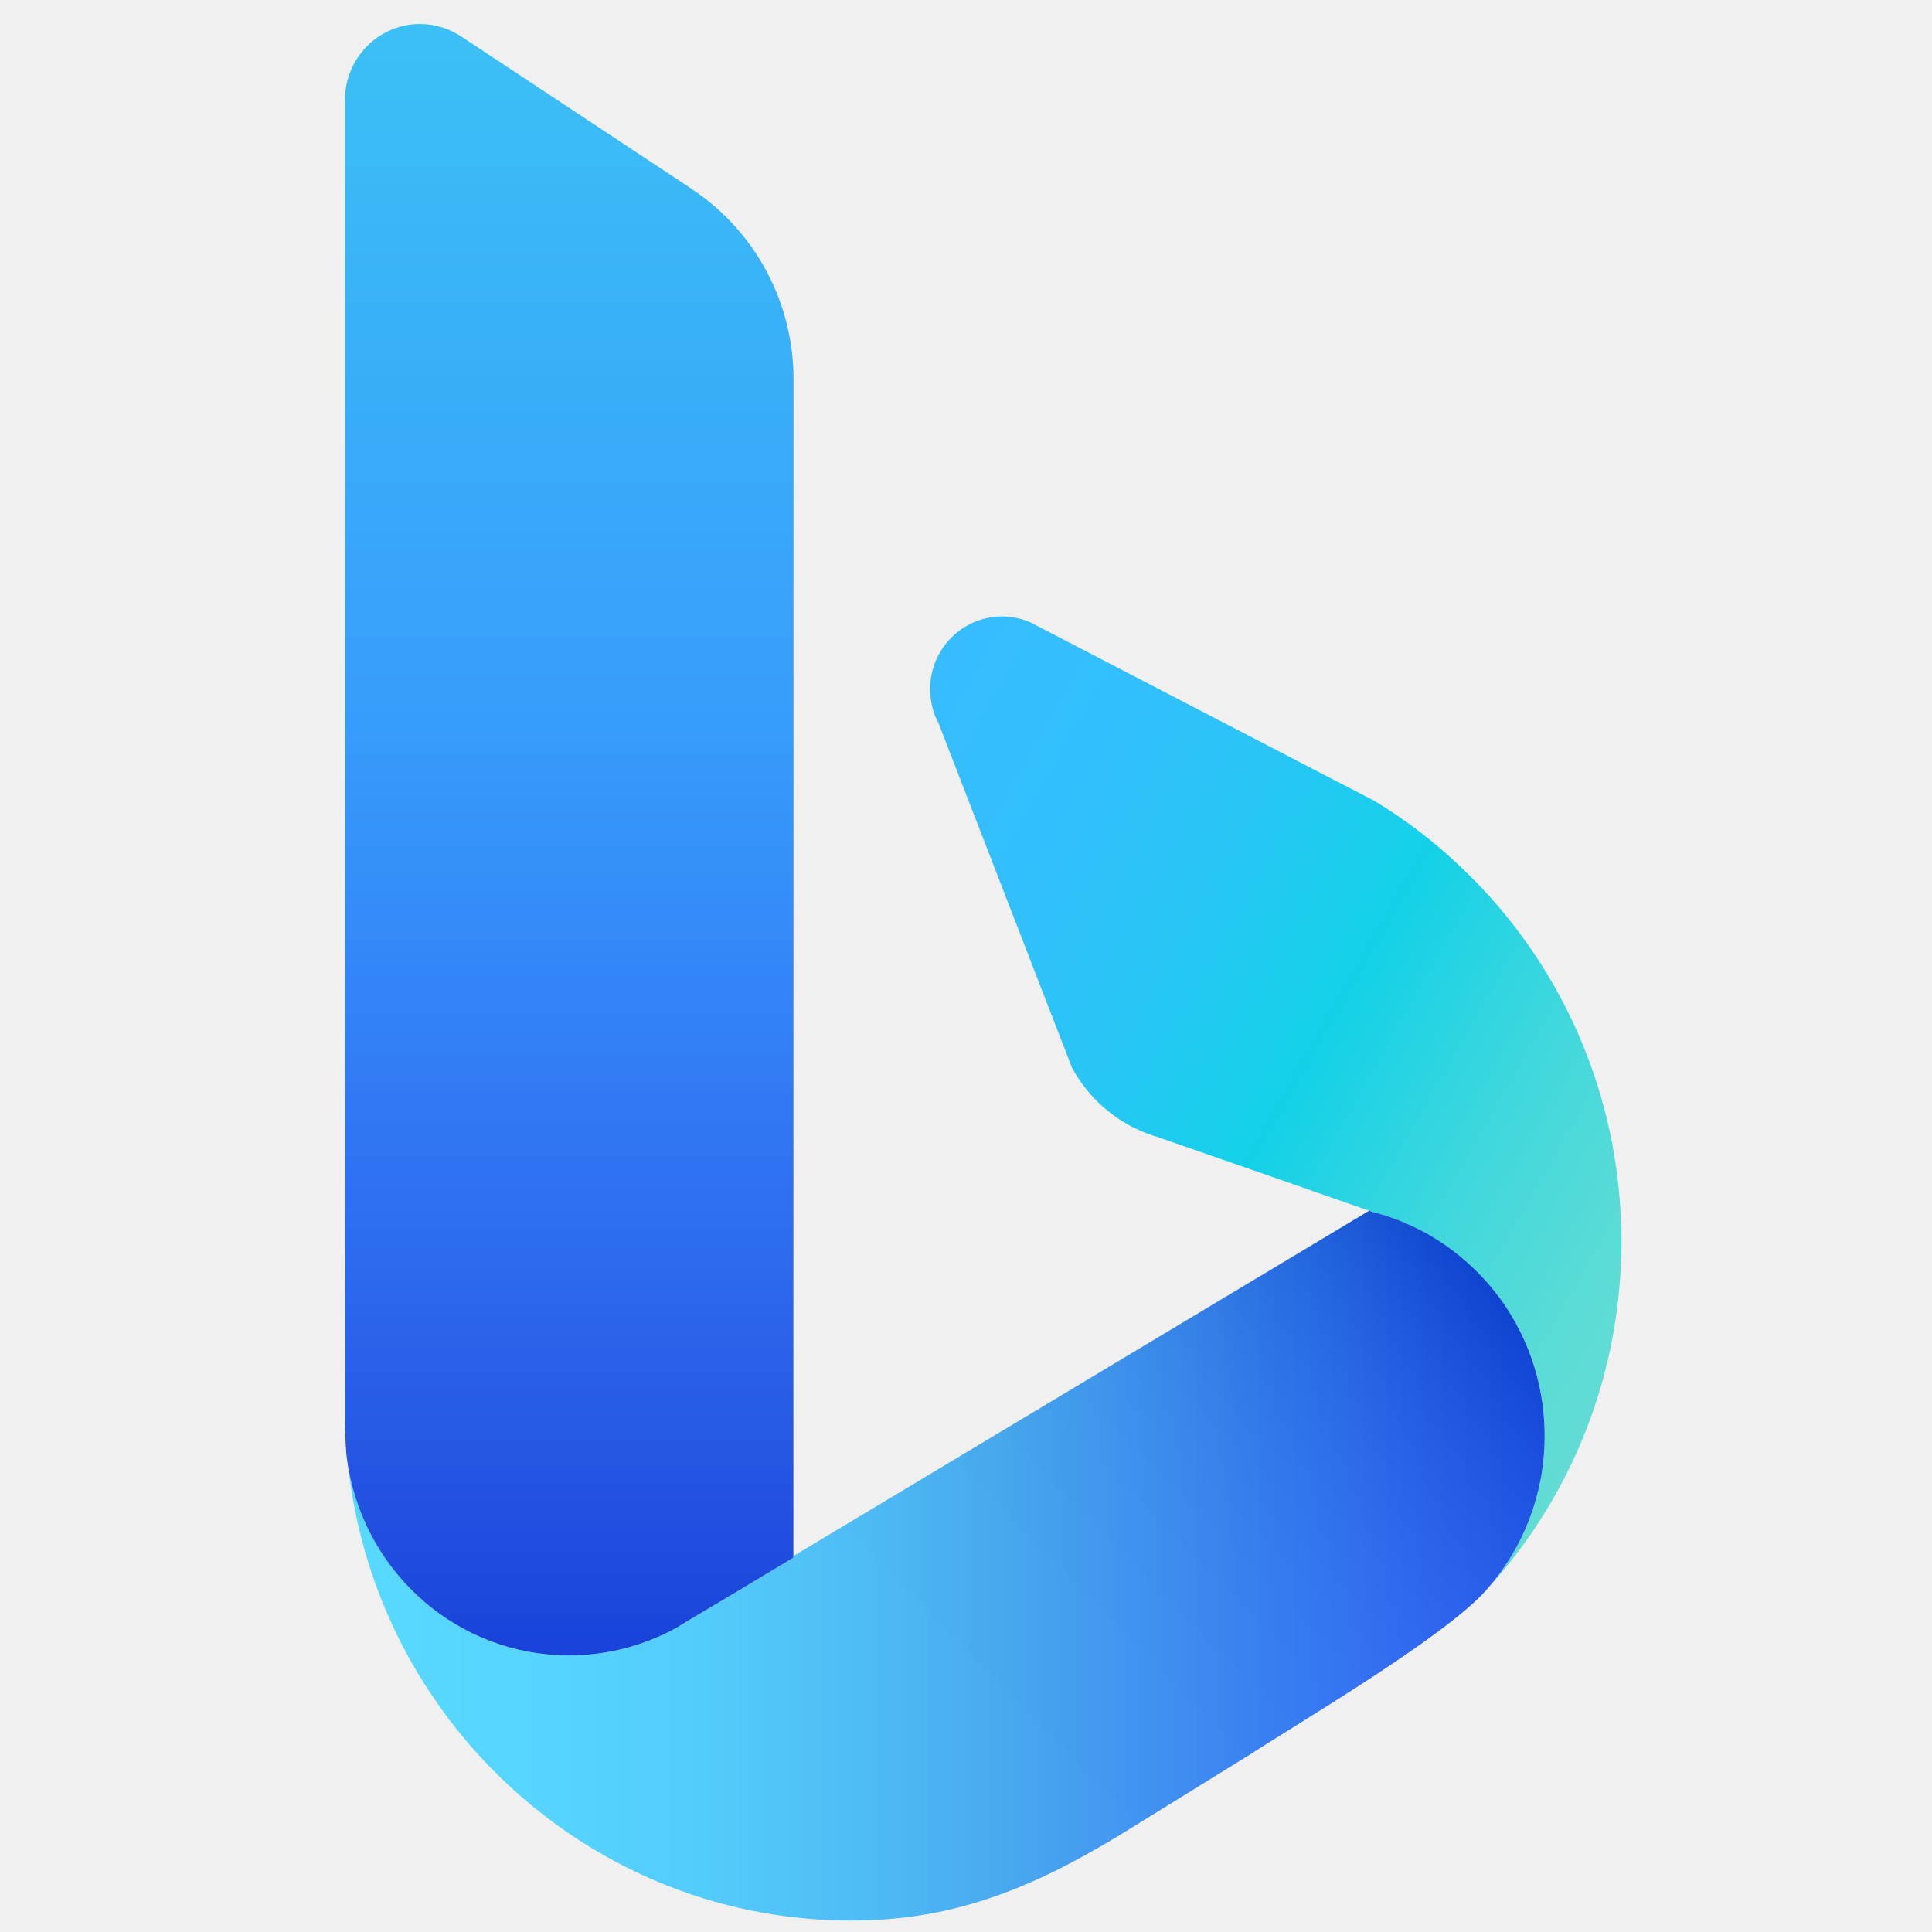
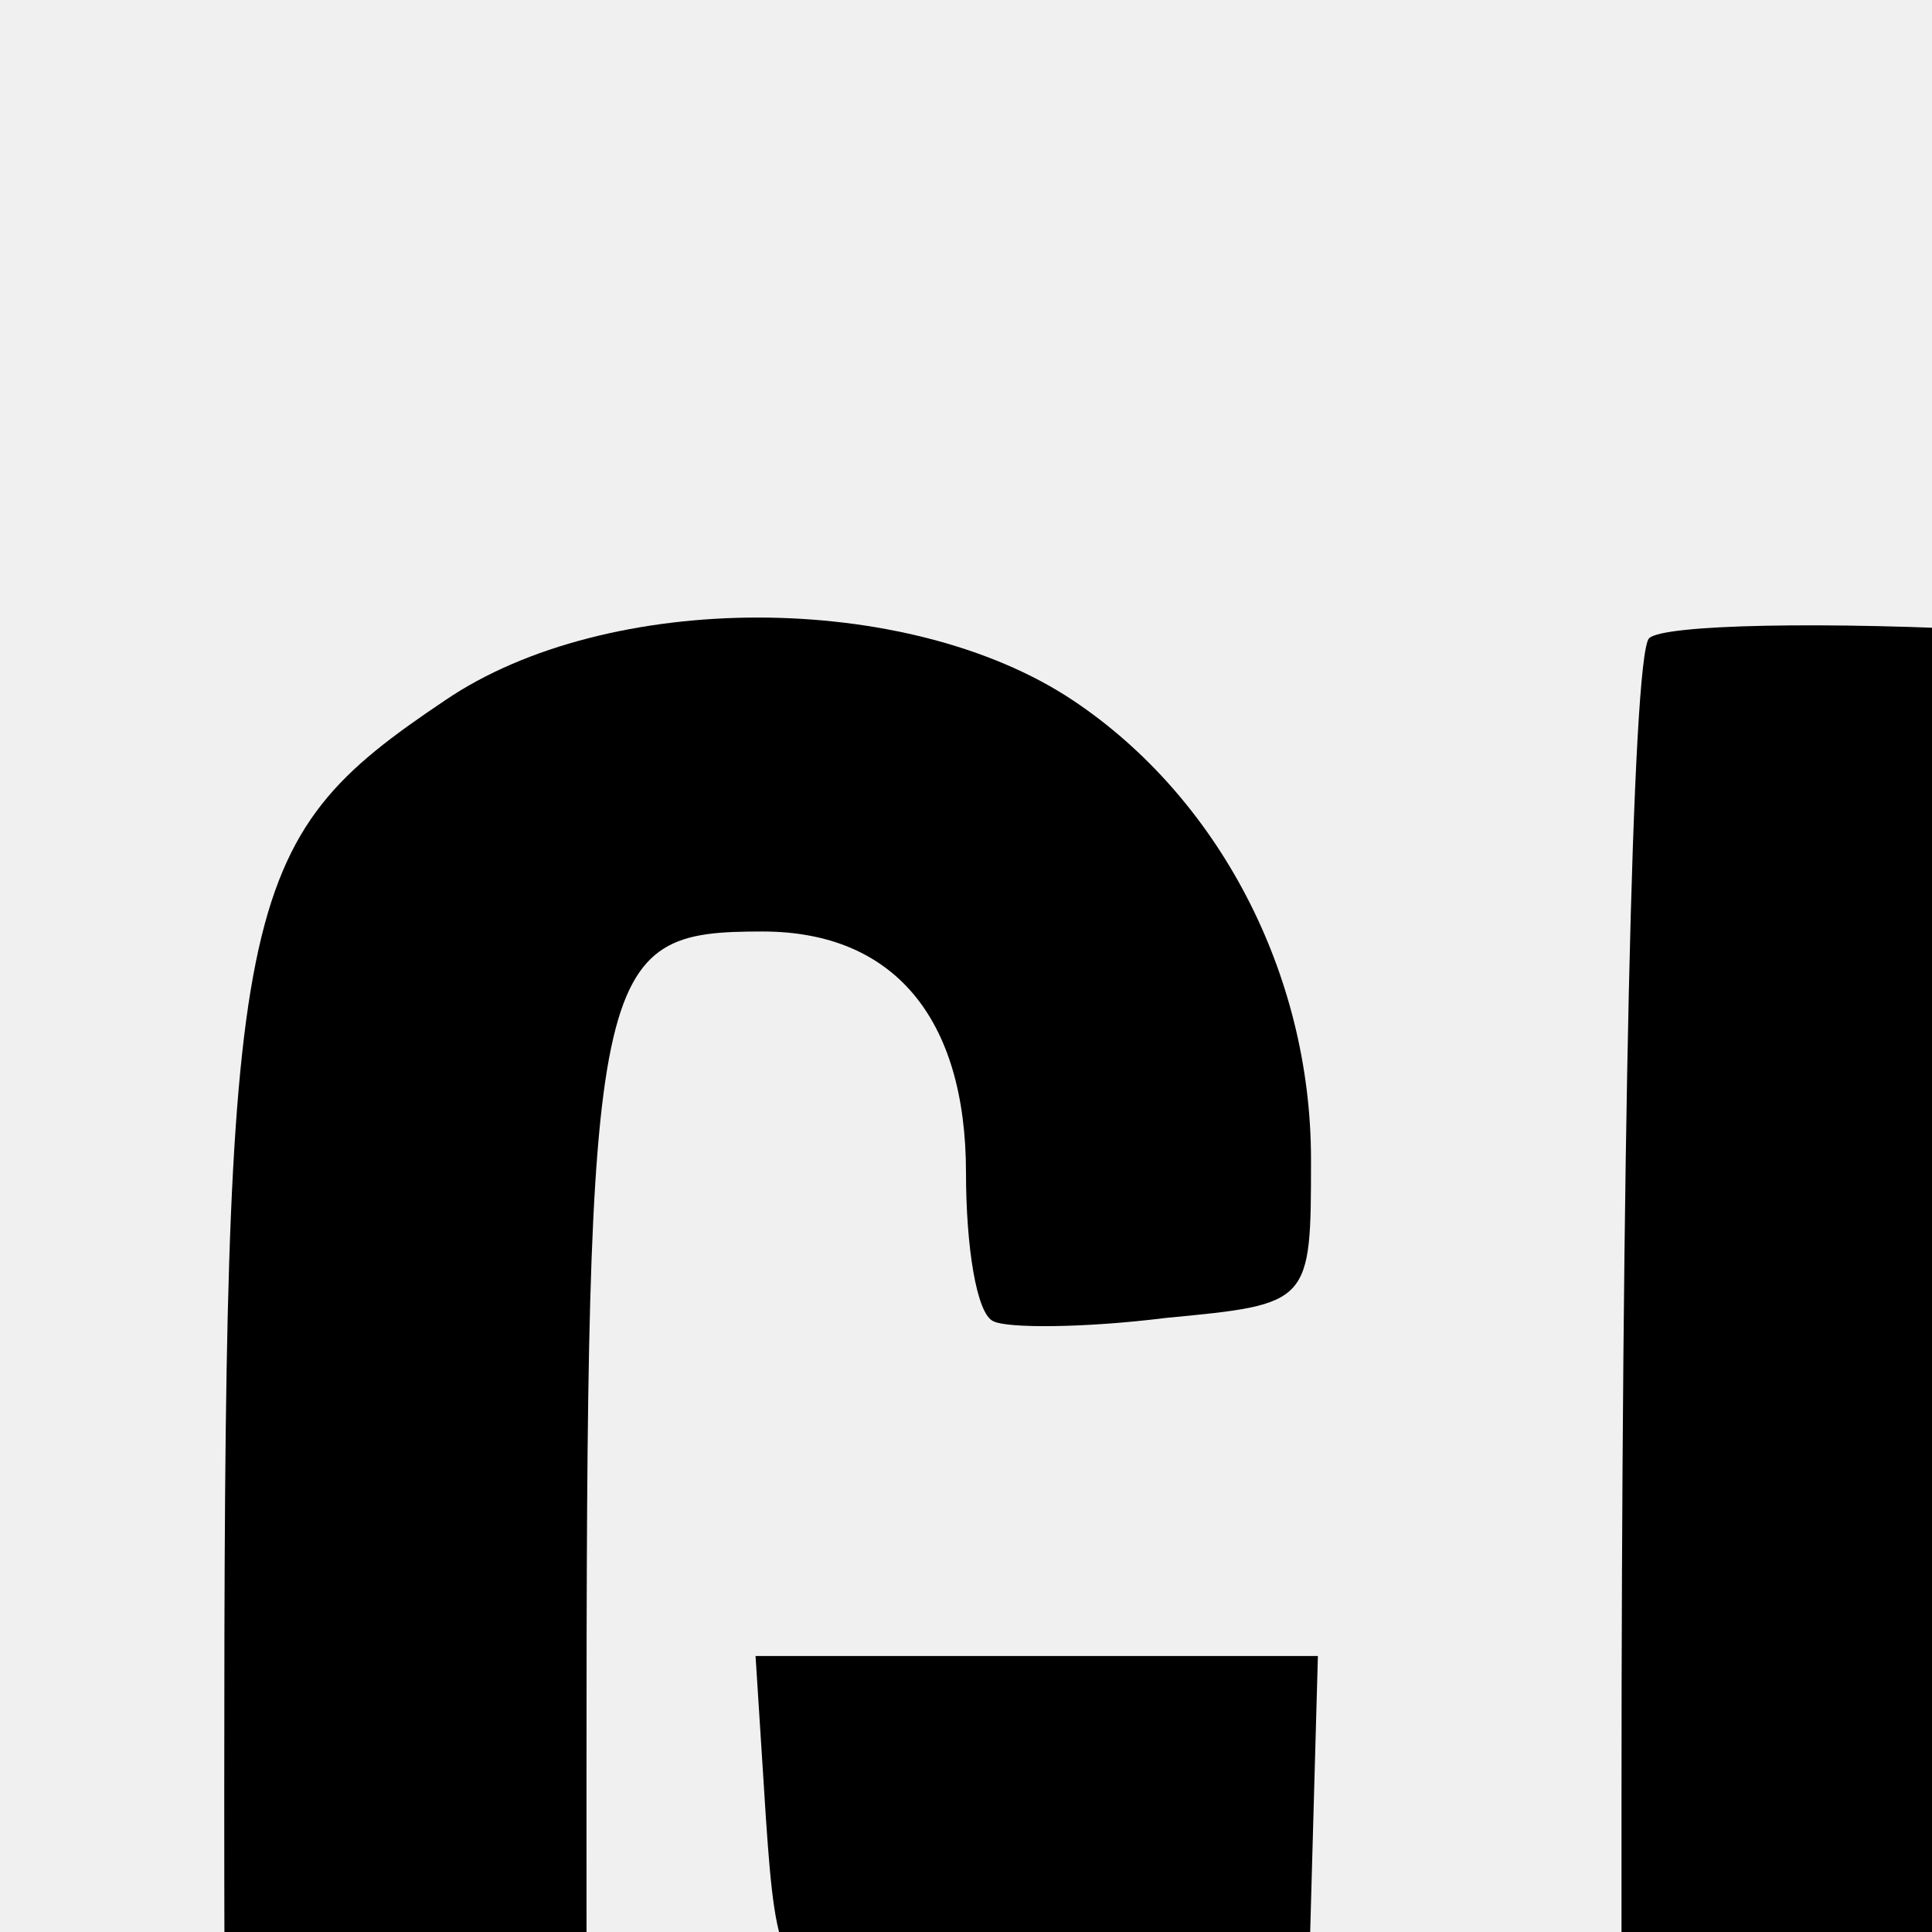
<svg xmlns="http://www.w3.org/2000/svg" width="512" height="512" viewBox="0 0 56 56" fill="none">
-   <g clip-path="url(#clip0_36_2239)">
-     <path d="M46.998 35.987C46.998 36.532 46.969 37.075 46.91 37.609C46.562 40.87 45.168 43.818 43.07 46.098C43.334 45.801 43.573 45.481 43.782 45.14C43.943 44.88 44.086 44.609 44.207 44.327C44.251 44.234 44.291 44.137 44.324 44.041C44.364 43.948 44.397 43.851 44.427 43.755C44.46 43.666 44.489 43.574 44.515 43.481C44.54 43.384 44.566 43.288 44.588 43.191C44.592 43.18 44.596 43.169 44.599 43.158C44.621 43.061 44.639 42.965 44.657 42.868C44.676 42.768 44.694 42.667 44.709 42.568C44.709 42.564 44.709 42.564 44.709 42.561C44.724 42.468 44.734 42.375 44.742 42.278C44.764 42.059 44.775 41.84 44.775 41.617C44.775 40.362 44.434 39.185 43.836 38.183C43.701 37.949 43.55 37.726 43.385 37.515C43.191 37.262 42.982 37.025 42.755 36.805C42.19 36.252 41.53 35.799 40.8 35.48C40.485 35.338 40.155 35.224 39.817 35.138C39.813 35.138 39.806 35.134 39.803 35.134L39.685 35.093L37.976 34.499V34.496L33.506 32.94C33.491 32.936 33.472 32.936 33.462 32.932L33.183 32.829C32.284 32.472 31.539 31.804 31.074 30.953L29.442 26.739L27.571 21.911L27.212 20.98L27.12 20.79C27.017 20.537 26.962 20.262 26.962 19.977C26.962 19.903 26.962 19.829 26.97 19.762C27.076 18.699 27.967 17.868 29.046 17.868C29.332 17.868 29.607 17.927 29.857 18.035L38.188 22.359L39.831 23.21C40.7 23.734 41.511 24.35 42.251 25.045C44.936 27.54 46.697 31.038 46.961 34.948C46.984 35.293 46.998 35.638 46.998 35.987Z" fill="url(#paint0_linear_36_2239)" />
-     <path d="M44.772 41.617C44.772 42.047 44.732 42.463 44.658 42.868C44.635 42.976 44.614 43.084 44.588 43.191C44.541 43.384 44.49 43.57 44.427 43.755C44.394 43.852 44.361 43.948 44.325 44.041C44.288 44.138 44.248 44.231 44.208 44.327C44.086 44.609 43.943 44.88 43.782 45.14C43.573 45.482 43.334 45.801 43.071 46.098C41.856 47.458 37.733 49.881 36.214 50.866L32.841 52.953C30.369 54.495 28.032 55.586 25.087 55.66C24.948 55.664 24.812 55.668 24.676 55.668C24.486 55.668 24.299 55.664 24.111 55.657C19.123 55.464 14.773 52.753 12.264 48.747C11.117 46.916 10.357 44.814 10.101 42.557C10.639 45.642 13.296 47.982 16.498 47.982C17.62 47.982 18.673 47.696 19.593 47.191C19.6 47.187 19.608 47.183 19.616 47.18L19.946 46.979L21.288 46.177L22.997 45.152V45.104L23.218 44.971L38.51 35.799L39.687 35.093L39.804 35.134C39.808 35.134 39.815 35.138 39.818 35.138C40.156 35.223 40.486 35.338 40.801 35.48C41.531 35.799 42.191 36.252 42.756 36.806C42.983 37.025 43.192 37.262 43.386 37.515C43.551 37.726 43.702 37.95 43.837 38.183C44.43 39.184 44.772 40.362 44.772 41.617Z" fill="url(#paint1_linear_36_2239)" />
-     <path d="M23.001 11.008L22.996 45.151L21.287 46.176L19.943 46.977L19.613 47.18C19.607 47.18 19.597 47.186 19.593 47.191C18.671 47.693 17.618 47.983 16.495 47.983C13.292 47.983 10.64 45.643 10.098 42.557C10.073 42.416 10.054 42.268 10.038 42.126C10.018 41.857 10.004 41.593 9.998 41.324V2.899C9.998 1.686 10.971 0.696 12.173 0.696C12.624 0.696 13.045 0.838 13.391 1.072L20.043 5.471C20.078 5.502 20.118 5.528 20.159 5.553C21.878 6.74 23.001 8.74 23.001 11.008Z" fill="url(#paint2_linear_36_2239)" />
-     <path opacity="0.15" d="M44.772 41.617C44.772 42.047 44.732 42.463 44.658 42.868C44.635 42.976 44.614 43.084 44.588 43.191C44.541 43.384 44.49 43.57 44.427 43.755C44.394 43.852 44.361 43.948 44.325 44.041C44.288 44.138 44.248 44.231 44.208 44.327C44.086 44.609 43.943 44.88 43.782 45.14C43.573 45.482 43.335 45.801 43.071 46.098C41.856 47.458 37.733 49.881 36.214 50.866L32.841 52.953C30.369 54.495 28.032 55.586 25.087 55.66C24.948 55.664 24.812 55.668 24.676 55.668C24.486 55.668 24.299 55.664 24.111 55.657C19.123 55.464 14.773 52.753 12.264 48.747C11.117 46.916 10.357 44.814 10.101 42.557C10.639 45.642 13.296 47.982 16.498 47.982C17.62 47.982 18.673 47.696 19.593 47.191C19.6 47.187 19.608 47.183 19.616 47.18L19.946 46.979L21.288 46.177L22.997 45.152V45.104L23.218 44.971L38.51 35.799L39.687 35.093L39.804 35.134C39.808 35.134 39.815 35.138 39.818 35.138C40.156 35.223 40.486 35.338 40.801 35.48C41.531 35.799 42.191 36.252 42.756 36.806C42.983 37.025 43.192 37.262 43.386 37.515C43.551 37.726 43.702 37.95 43.837 38.183C44.43 39.184 44.772 40.362 44.772 41.617Z" fill="url(#paint3_linear_36_2239)" />
-     <path opacity="0.1" d="M23.001 11.008L22.996 45.151L21.287 46.176L19.943 46.977L19.613 47.18C19.607 47.18 19.597 47.186 19.593 47.191C18.671 47.693 17.618 47.983 16.495 47.983C13.292 47.983 10.64 45.643 10.098 42.557C10.073 42.416 10.054 42.268 10.038 42.126C10.018 41.857 10.004 41.593 9.998 41.324V2.899C9.998 1.686 10.971 0.696 12.173 0.696C12.624 0.696 13.045 0.838 13.391 1.072L20.043 5.471C20.078 5.502 20.118 5.528 20.159 5.553C21.878 6.74 23.001 8.74 23.001 11.008Z" fill="url(#paint4_linear_36_2239)" />
+   <g id="svg_1" fill="#000000" transform="translate(0,100) scale(0.1,-0.1) ">
+     <path id="svg_2" d="m129,797c-61,-41 -64,-56 -64,-317c0,-273 4,-287 82,-322c52,-23 128,-20 169,7c51,33 59,59 62,212l4,143l-82,0l-81,0l3,-47c3,-44 5,-48 31,-51c27,-3 27,-4 27,-78c0,-61 -4,-78 -20,-94c-24,-24 -38,-25 -68,-4c-22,15 -22,19 -22,238c0,238 2,246 51,246c38,0 59,-25 59,-70c0,-21 3,-41 8,-43c4,-2 26,-2 50,1c42,4 42,4 42,46c0,54 -27,105 -69,133c-48,32 -135,32 -182,0z" />
+     <path id="svg_3" d="m478,815c-5,-5 -8,-156 -8,-337l0,-328l50,0l50,0l0,135l0,134l59,7c118,13 155,60 156,194c0,147 -40,187 -202,197c-54,3 -101,2 -105,-2zm185,-110c19,-19 31,-85 22,-125c-9,-43 -31,-60 -76,-60l-39,0l0,100l0,100l39,0c22,0 46,-7 54,-15z" />
+     <path id="svg_4" d="m820,770l0,-50l55,0l55,0l0,-285l0,-285l50,0l50,0l0,285l0,285l50,0l50,0l0,50l0,50l-155,0l-155,0l0,-50z" />
+     <path id="svg_5" d="m1512,800c-57,-35 -62,-62 -62,-323c0,-227 1,-235 23,-268c33,-50 80,-71 145,-65c30,2 65,12 79,21c36,24 63,90 63,158l0,57l-50,0l-50,0l0,-55c0,-42 -5,-60 -20,-75c-24,-24 -38,-25 -68,-4c-22,15 -22,19 -22,234c0,236 3,250 54,250c36,0 56,-30 56,-84l0,-47l48,3l47,3l3,50c3,62 -20,111 -67,142c-45,30 -132,32 -179,3z" />
+     <path id="svg_6" d="m1847,813c-4,-3 -7,-154 -7,-335l0,-328l50,0l50,0l0,145l0,145l60,0l60,0l0,-145l0,-145l55,0l55,0l-2,332l-3,333l-50,0l-50,0l-3,-137l-3,-138l-59,0l-60,0l0,140l0,140l-43,0c-24,0 -47,-3 -50,-7z" />
+     <path id="svg_7" d="m2356,811c-5,-8 -116,-634 -116,-653c0,-5 22,-8 49,-8l49,0l6,47c15,108 12,103 71,103c59,0 56,5 71,-103l6,-47l49,0c39,0 49,3 49,17c0,14 -92,556 -106,626c-5,26 -8,27 -64,27c-32,0 -61,-4 -64,-9zm78,-261c9,-63 19,-125 22,-138c4,-22 2,-23 -36,-20c-22,2 -41,8 -41,13c-2,15 34,266 37,263c1,-2 9,-55 18,-118z" />
+     <path id="svg_8" d="m2597,814c-4,-4 -7,-27 -7,-51l0,-43l55,0l55,0l0,-285l0,-285l50,0l50,0l0,285l0,285l56,0l55,0l-3,48l-3,47l-151,3c-82,1 -153,-1 -157,-4z" />
+     <path id="svg_9" d="m3429,797c-64,-42 -69,-65 -69,-315c0,-247 5,-273 61,-313c46,-32 124,-35 178,-7c77,40 81,57 81,318c0,252 -5,275 -69,317c-47,32 -135,32 -182,0zm135,-89c13,-19 16,-58 16,-228c0,-222 -3,-233 -52,-245c-19,-5 -32,-1 -47,14c-20,20 -21,31 -21,233c0,183 2,214 17,230c23,25 68,23 87,-4z" />
+     <path id="svg_10" d="m3737,814c-4,-4 -7,-27 -7,-51l0,-43l55,0l55,0l0,-285l0,-285l50,0l50,0l0,285l0,285l56,0l55,0l-3,48l-3,47l-151,3c-82,1 -153,-1 -157,-4z" />
+     <path id="svg_11" d="m2970,480l0,-330l94,0c105,0 138,9 178,47c69,66 57,246 -19,286l-27,14l22,12c34,18 52,64 52,131c0,72 -24,127 -68,153c-23,13 -53,17 -131,17l-101,0l0,-330zm184,218c9,-13 16,-43 16,-70c0,-57 -25,-88 -70,-88l-30,0l0,90l0,90l34,0c25,0 39,-7 50,-22zm13,-274c8,-10 13,-46 13,-85c0,-59 -3,-70 -22,-83c-12,-9 -37,-16 -55,-16l-33,0l0,106l0,107l42,-6c23,-3 48,-14 55,-23z" />
+     <path id="svg_12" d="m4858,623c12,-2 30,-2 40,0c9,3 -1,5 -23,4c-22,0 -30,-2 -17,-4z" />
+     <path id="svg_13" d="m4790,593c-16,-21 -20,-36 -15,-58c3,-16 6,-38 6,-47c0,-12 8,-17 22,-17c12,1 38,-2 57,-5c27,-5 25,-3 -11,9c-69,22 -89,76 -44,120c13,14 20,25 15,25c-5,0 -18,-12 -30,-27z" />
+     <path id="svg_14" d="m4389,589c-50,-50 -1,-79 133,-79c116,0 148,10 148,44c0,44 -32,56 -152,56c-96,0 -110,-2 -129,-21zm70,-22c0,-9 -2,-8 -6,1c-2,6 -10,9 -15,6c-7,-4 -8,-2 -4,5c9,13 26,5 25,-12zm29,-8c-3,-8 -7,-3 -11,10c-4,17 -3,21 5,13c5,-5 8,-16 6,-23zm75,11c-3,-12 -8,-19 -11,-16c-5,6 5,36 12,36c2,0 2,-9 -1,-20zm42,-30c-3,-5 -14,-10 -23,-9c-14,0 -13,2 3,9c27,11 27,11 20,0z" />
+     <path id="svg_15" d="m4951,593c7,-12 15,-20 18,-17c3,2 -3,12 -13,22c-17,16 -18,16 -5,-5z" />
+     <path id="svg_16" d="m4970,546c0,-7 -9,-26 -21,-42l-21,-29l26,28c23,25 35,57 21,57c-3,0 -5,-6 -5,-14z" />
+     <path id="svg_17" d="m1162,483l3,-48l100,0l100,0l3,48l3,47l-106,0l-106,0l3,-47z" />
+     <path id="svg_18" d="m4480,466c5,-5 23,-9 40,-9c17,0 35,4 40,9c5,5 -10,9 -40,9c-30,0 -45,-4 -40,-9z" />
  </g>
-   <defs>
-     <linearGradient id="paint0_linear_36_2239" x1="24.061" y1="24.49" x2="48.03" y2="38.16" gradientUnits="userSpaceOnUse">
-       <stop stop-color="#37BDFF" />
-       <stop offset="0.183" stop-color="#33BFFD" />
-       <stop offset="0.358" stop-color="#28C5F5" />
-       <stop offset="0.528" stop-color="#15D0E9" />
-       <stop offset="0.547" stop-color="#12D1E7" />
-       <stop offset="0.59" stop-color="#1CD2E5" />
-       <stop offset="0.768" stop-color="#42D8DC" />
-       <stop offset="0.911" stop-color="#59DBD6" />
-       <stop offset="1" stop-color="#62DCD4" />
-     </linearGradient>
-     <linearGradient id="paint1_linear_36_2239" x1="10.099" y1="45.38" x2="44.772" y2="45.38" gradientUnits="userSpaceOnUse">
-       <stop stop-color="#39D2FF" />
-       <stop offset="0.15" stop-color="#38CEFE" />
-       <stop offset="0.293" stop-color="#35C3FA" />
-       <stop offset="0.433" stop-color="#2FB0F3" />
-       <stop offset="0.547" stop-color="#299AEB" />
-       <stop offset="0.583" stop-color="#2692EC" />
-       <stop offset="0.763" stop-color="#1A6CF1" />
-       <stop offset="0.909" stop-color="#1355F4" />
-       <stop offset="1" stop-color="#104CF5" />
-     </linearGradient>
-     <linearGradient id="paint2_linear_36_2239" x1="16.5" y1="48.465" x2="16.5" y2="1.529" gradientUnits="userSpaceOnUse">
-       <stop stop-color="#1B48EF" />
-       <stop offset="0.122" stop-color="#1C51F0" />
-       <stop offset="0.321" stop-color="#1E69F5" />
-       <stop offset="0.568" stop-color="#2190FB" />
-       <stop offset="1" stop-color="#26B8F4" />
-     </linearGradient>
-     <linearGradient id="paint3_linear_36_2239" x1="16.991" y1="54.043" x2="38.651" y2="32.648" gradientUnits="userSpaceOnUse">
-       <stop stop-color="white" />
-       <stop offset="0.373" stop-color="#FDFDFD" />
-       <stop offset="0.507" stop-color="#F6F6F6" />
-       <stop offset="0.603" stop-color="#EBEBEB" />
-       <stop offset="0.68" stop-color="#DADADA" />
-       <stop offset="0.746" stop-color="#C4C4C4" />
-       <stop offset="0.805" stop-color="#A8A8A8" />
-       <stop offset="0.858" stop-color="#888888" />
-       <stop offset="0.907" stop-color="#626262" />
-       <stop offset="0.952" stop-color="#373737" />
-       <stop offset="0.993" stop-color="#090909" />
-       <stop offset="1" />
-     </linearGradient>
-     <linearGradient id="paint4_linear_36_2239" x1="16.5" y1="0.696" x2="16.5" y2="47.982" gradientUnits="userSpaceOnUse">
-       <stop stop-color="white" />
-       <stop offset="0.373" stop-color="#FDFDFD" />
-       <stop offset="0.507" stop-color="#F6F6F6" />
-       <stop offset="0.603" stop-color="#EBEBEB" />
-       <stop offset="0.68" stop-color="#DADADA" />
-       <stop offset="0.746" stop-color="#C4C4C4" />
-       <stop offset="0.805" stop-color="#A8A8A8" />
-       <stop offset="0.858" stop-color="#888888" />
-       <stop offset="0.907" stop-color="#626262" />
-       <stop offset="0.952" stop-color="#373737" />
-       <stop offset="0.993" stop-color="#090909" />
-       <stop offset="1" />
-     </linearGradient>
-     <clipPath id="clip0_36_2239">
-       <rect width="37" height="56" fill="white" transform="translate(10)" />
-     </clipPath>
-   </defs>
</svg>
